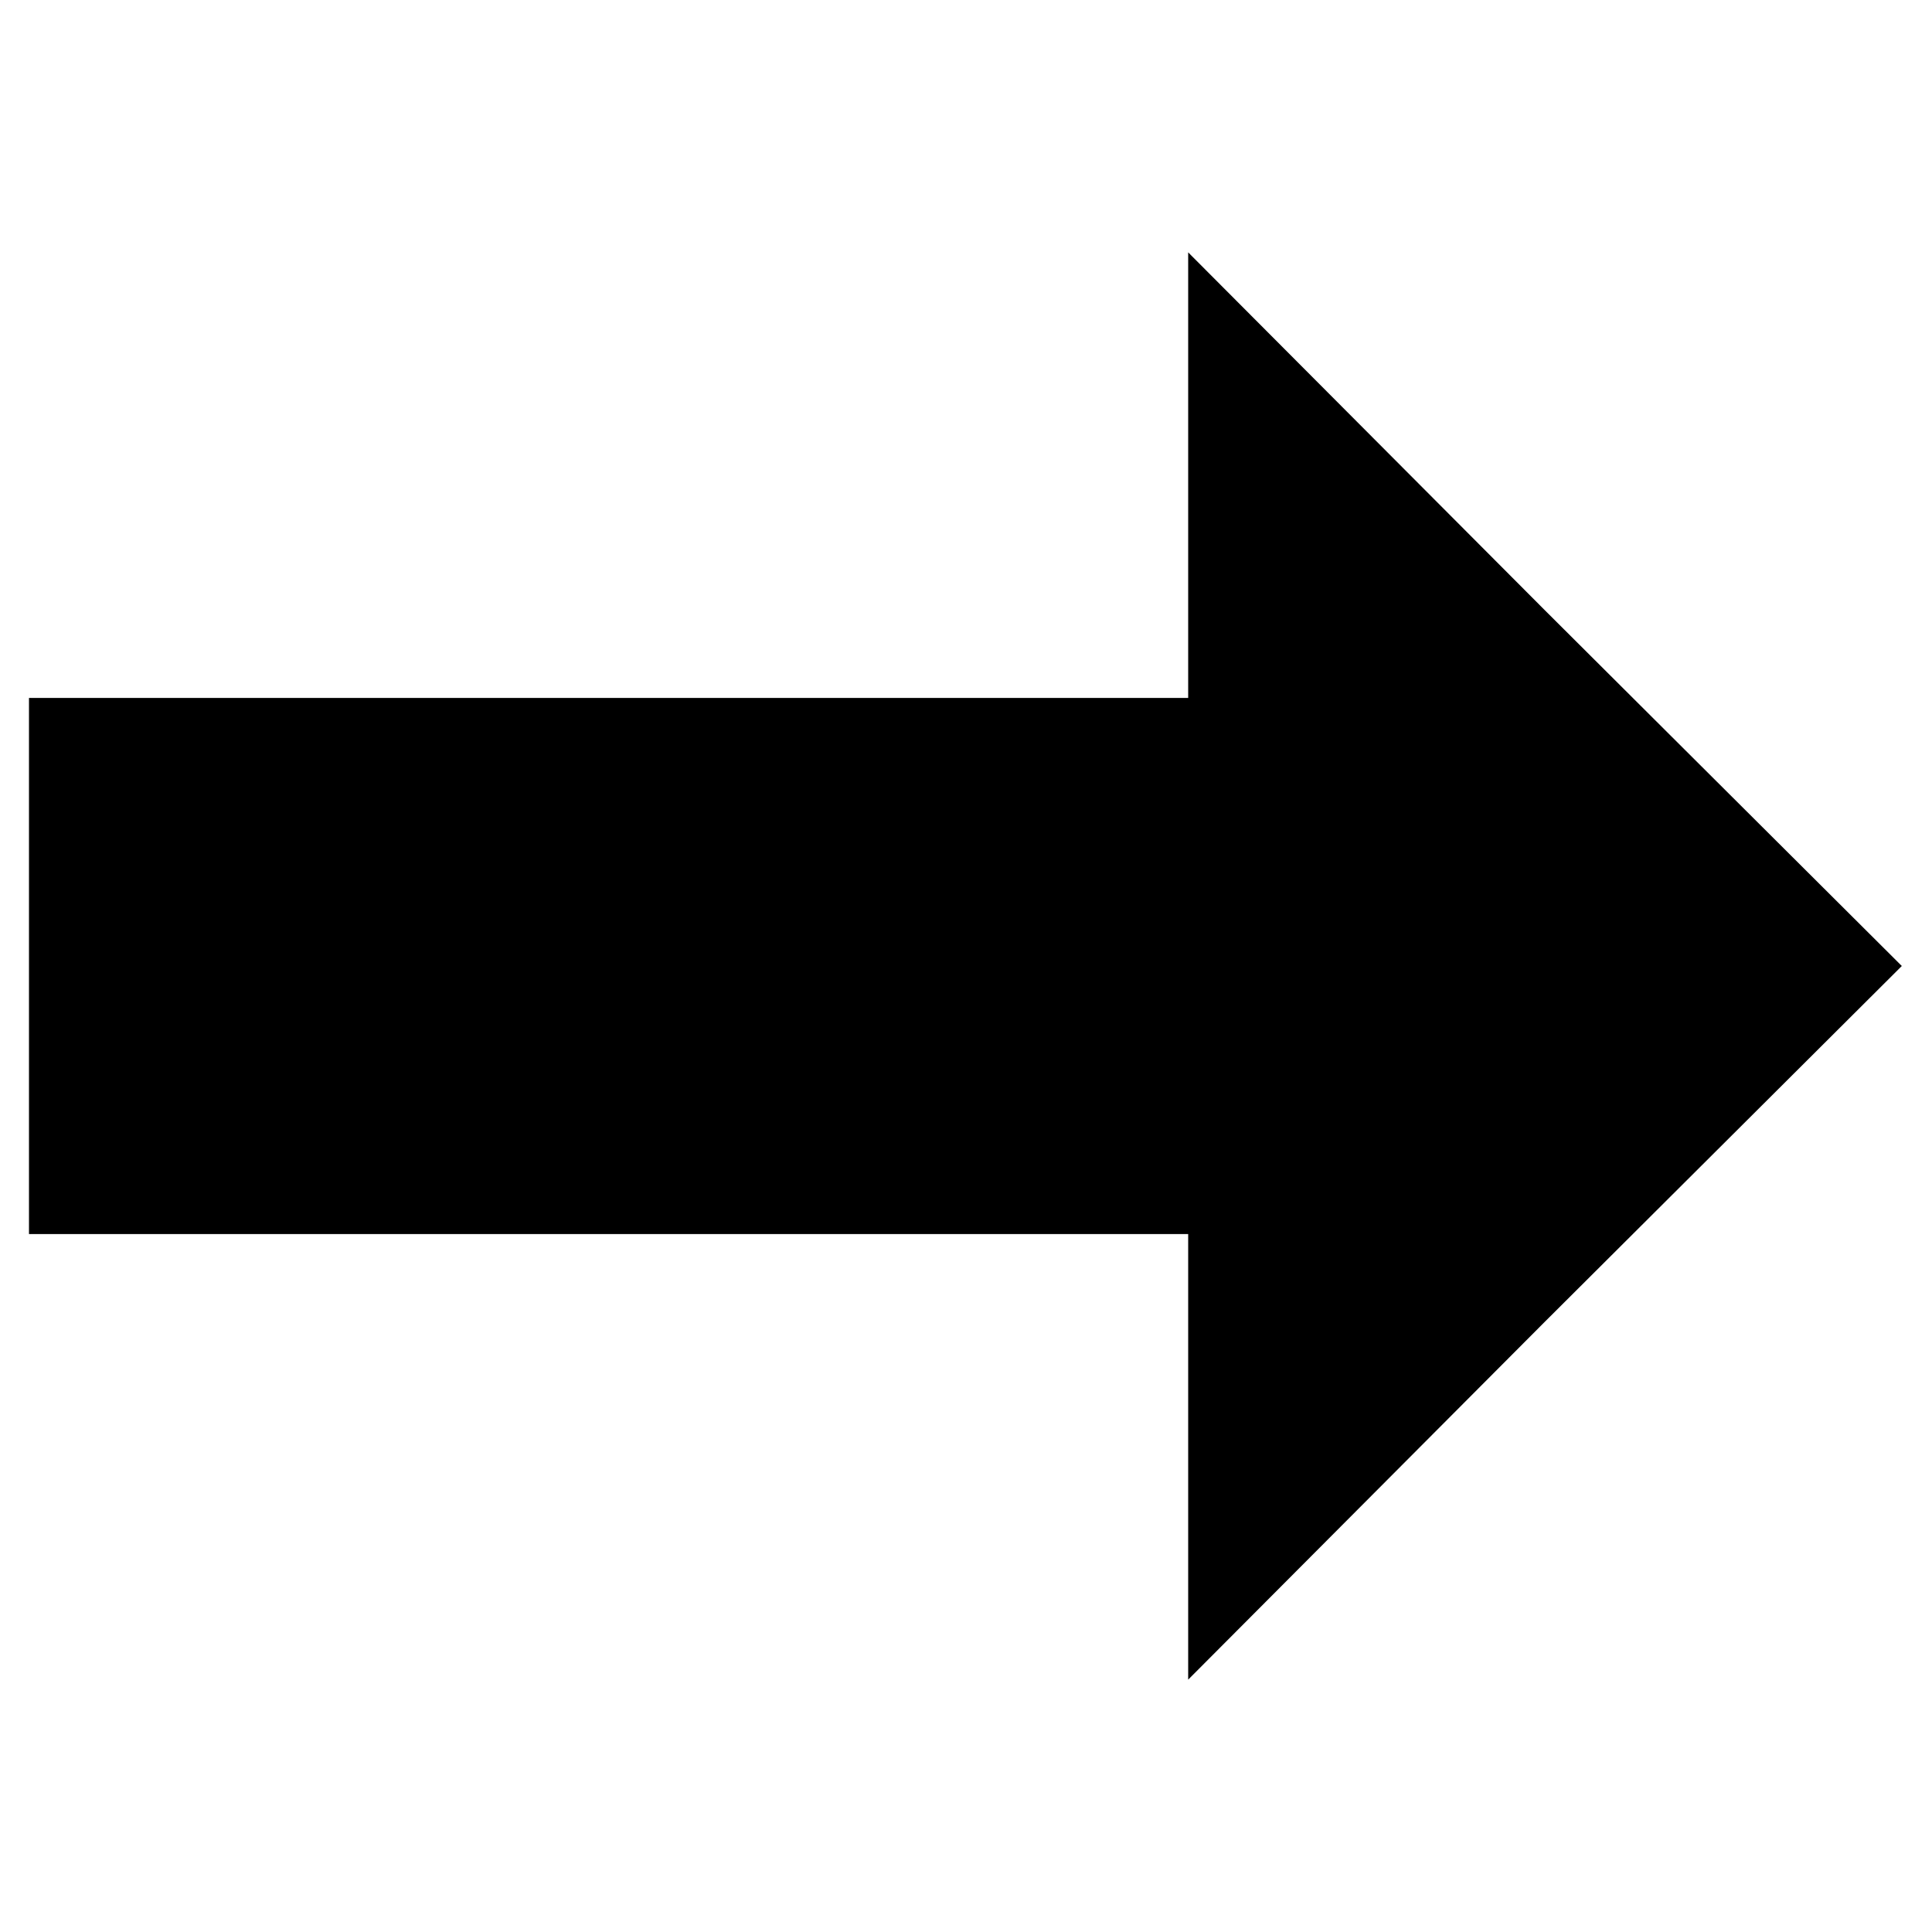
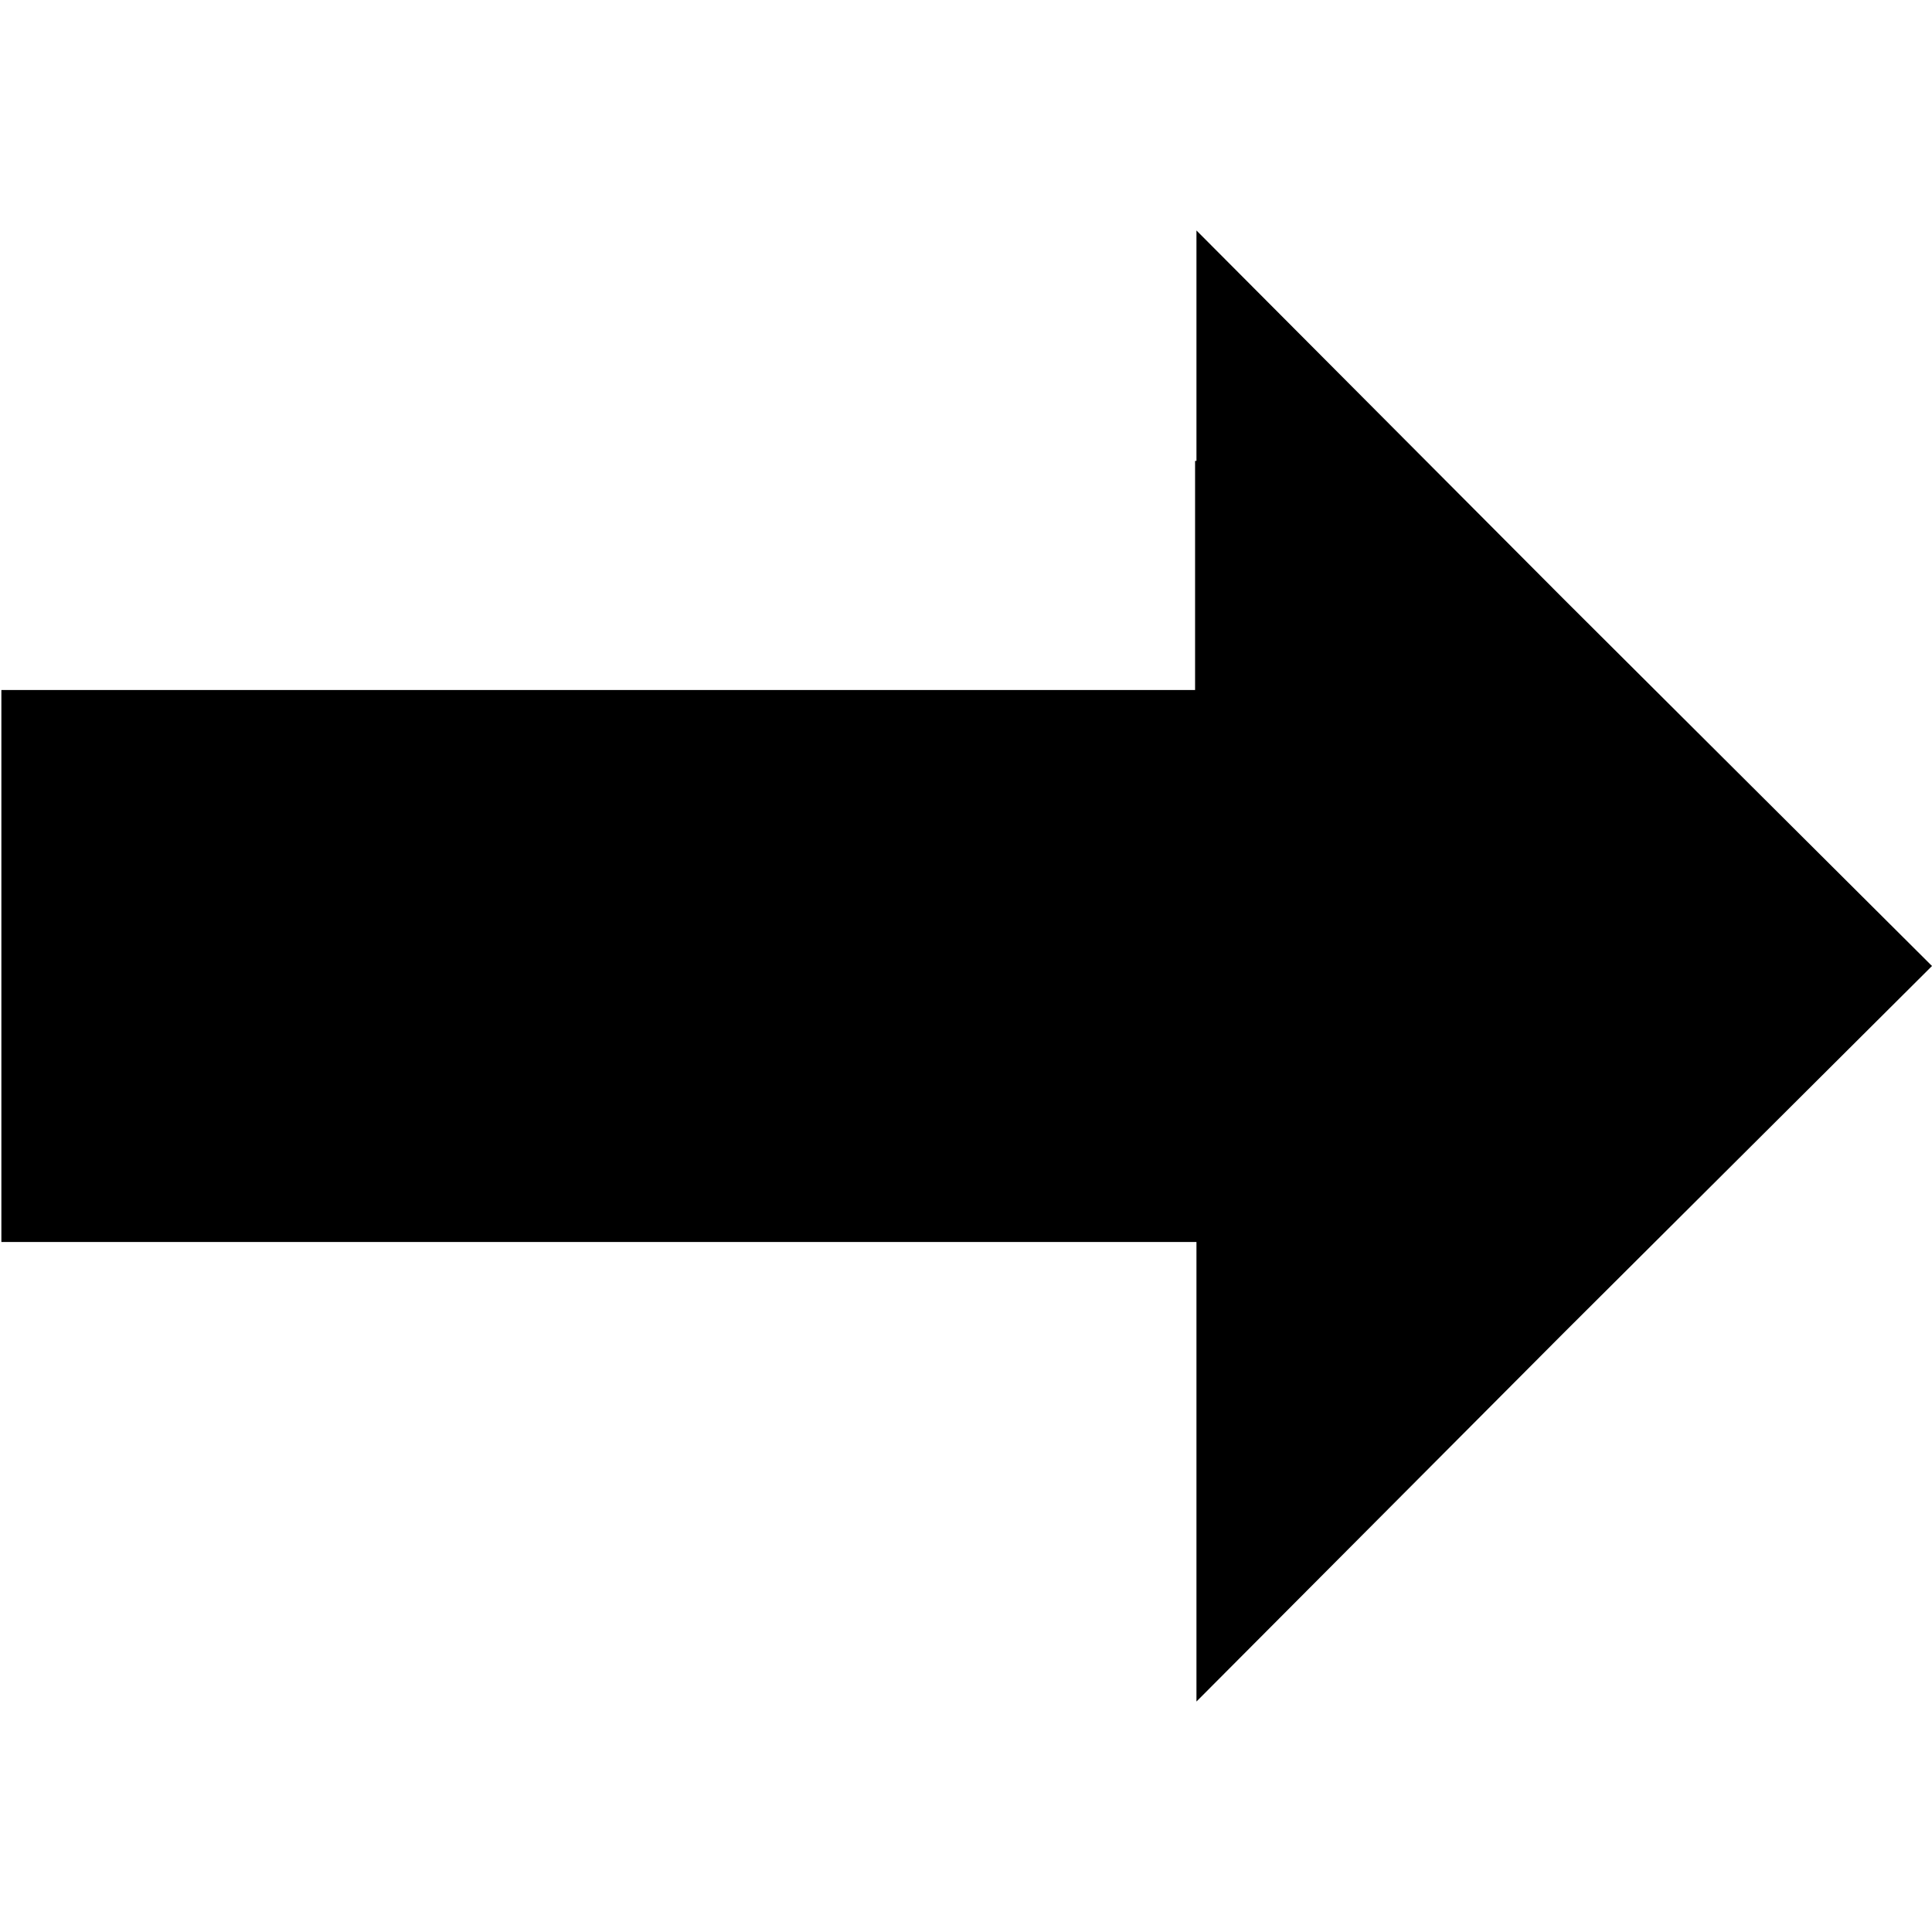
- <svg xmlns="http://www.w3.org/2000/svg" version="1.1" id="Слой_1" x="0px" y="0px" viewBox="0 0 16 16" style="enable-background:new 0 0 16 16;" width="16" height="16" xml:space="preserve">
+ <svg xmlns="http://www.w3.org/2000/svg" version="1.1" id="Слой_1" x="0px" y="0px" viewBox="0 0 14 14" style="enable-background:new 0 0 14 14;" width="14" height="14" xml:space="preserve">
  <g transform="translate(0,200) scale(0.1,-0.1)">
-     <path d="M98.4,1960.6v-18.4h-48h-48V1920v-22.2h48h48v-18.4v-18.5l29.5,29.6l29.6,29.5l-29.6,29.5l-29.5,29.6V1960.6z" />
+     <path d="M86.6,1966.6V1950H43.4H0.1v-20v-20h43.3h43.3v-16.6v-16.7l26.6,26.7l26.7,26.6l-26.7,26.6l-26.6,26.7V1966.6z" />
  </g>
</svg>
